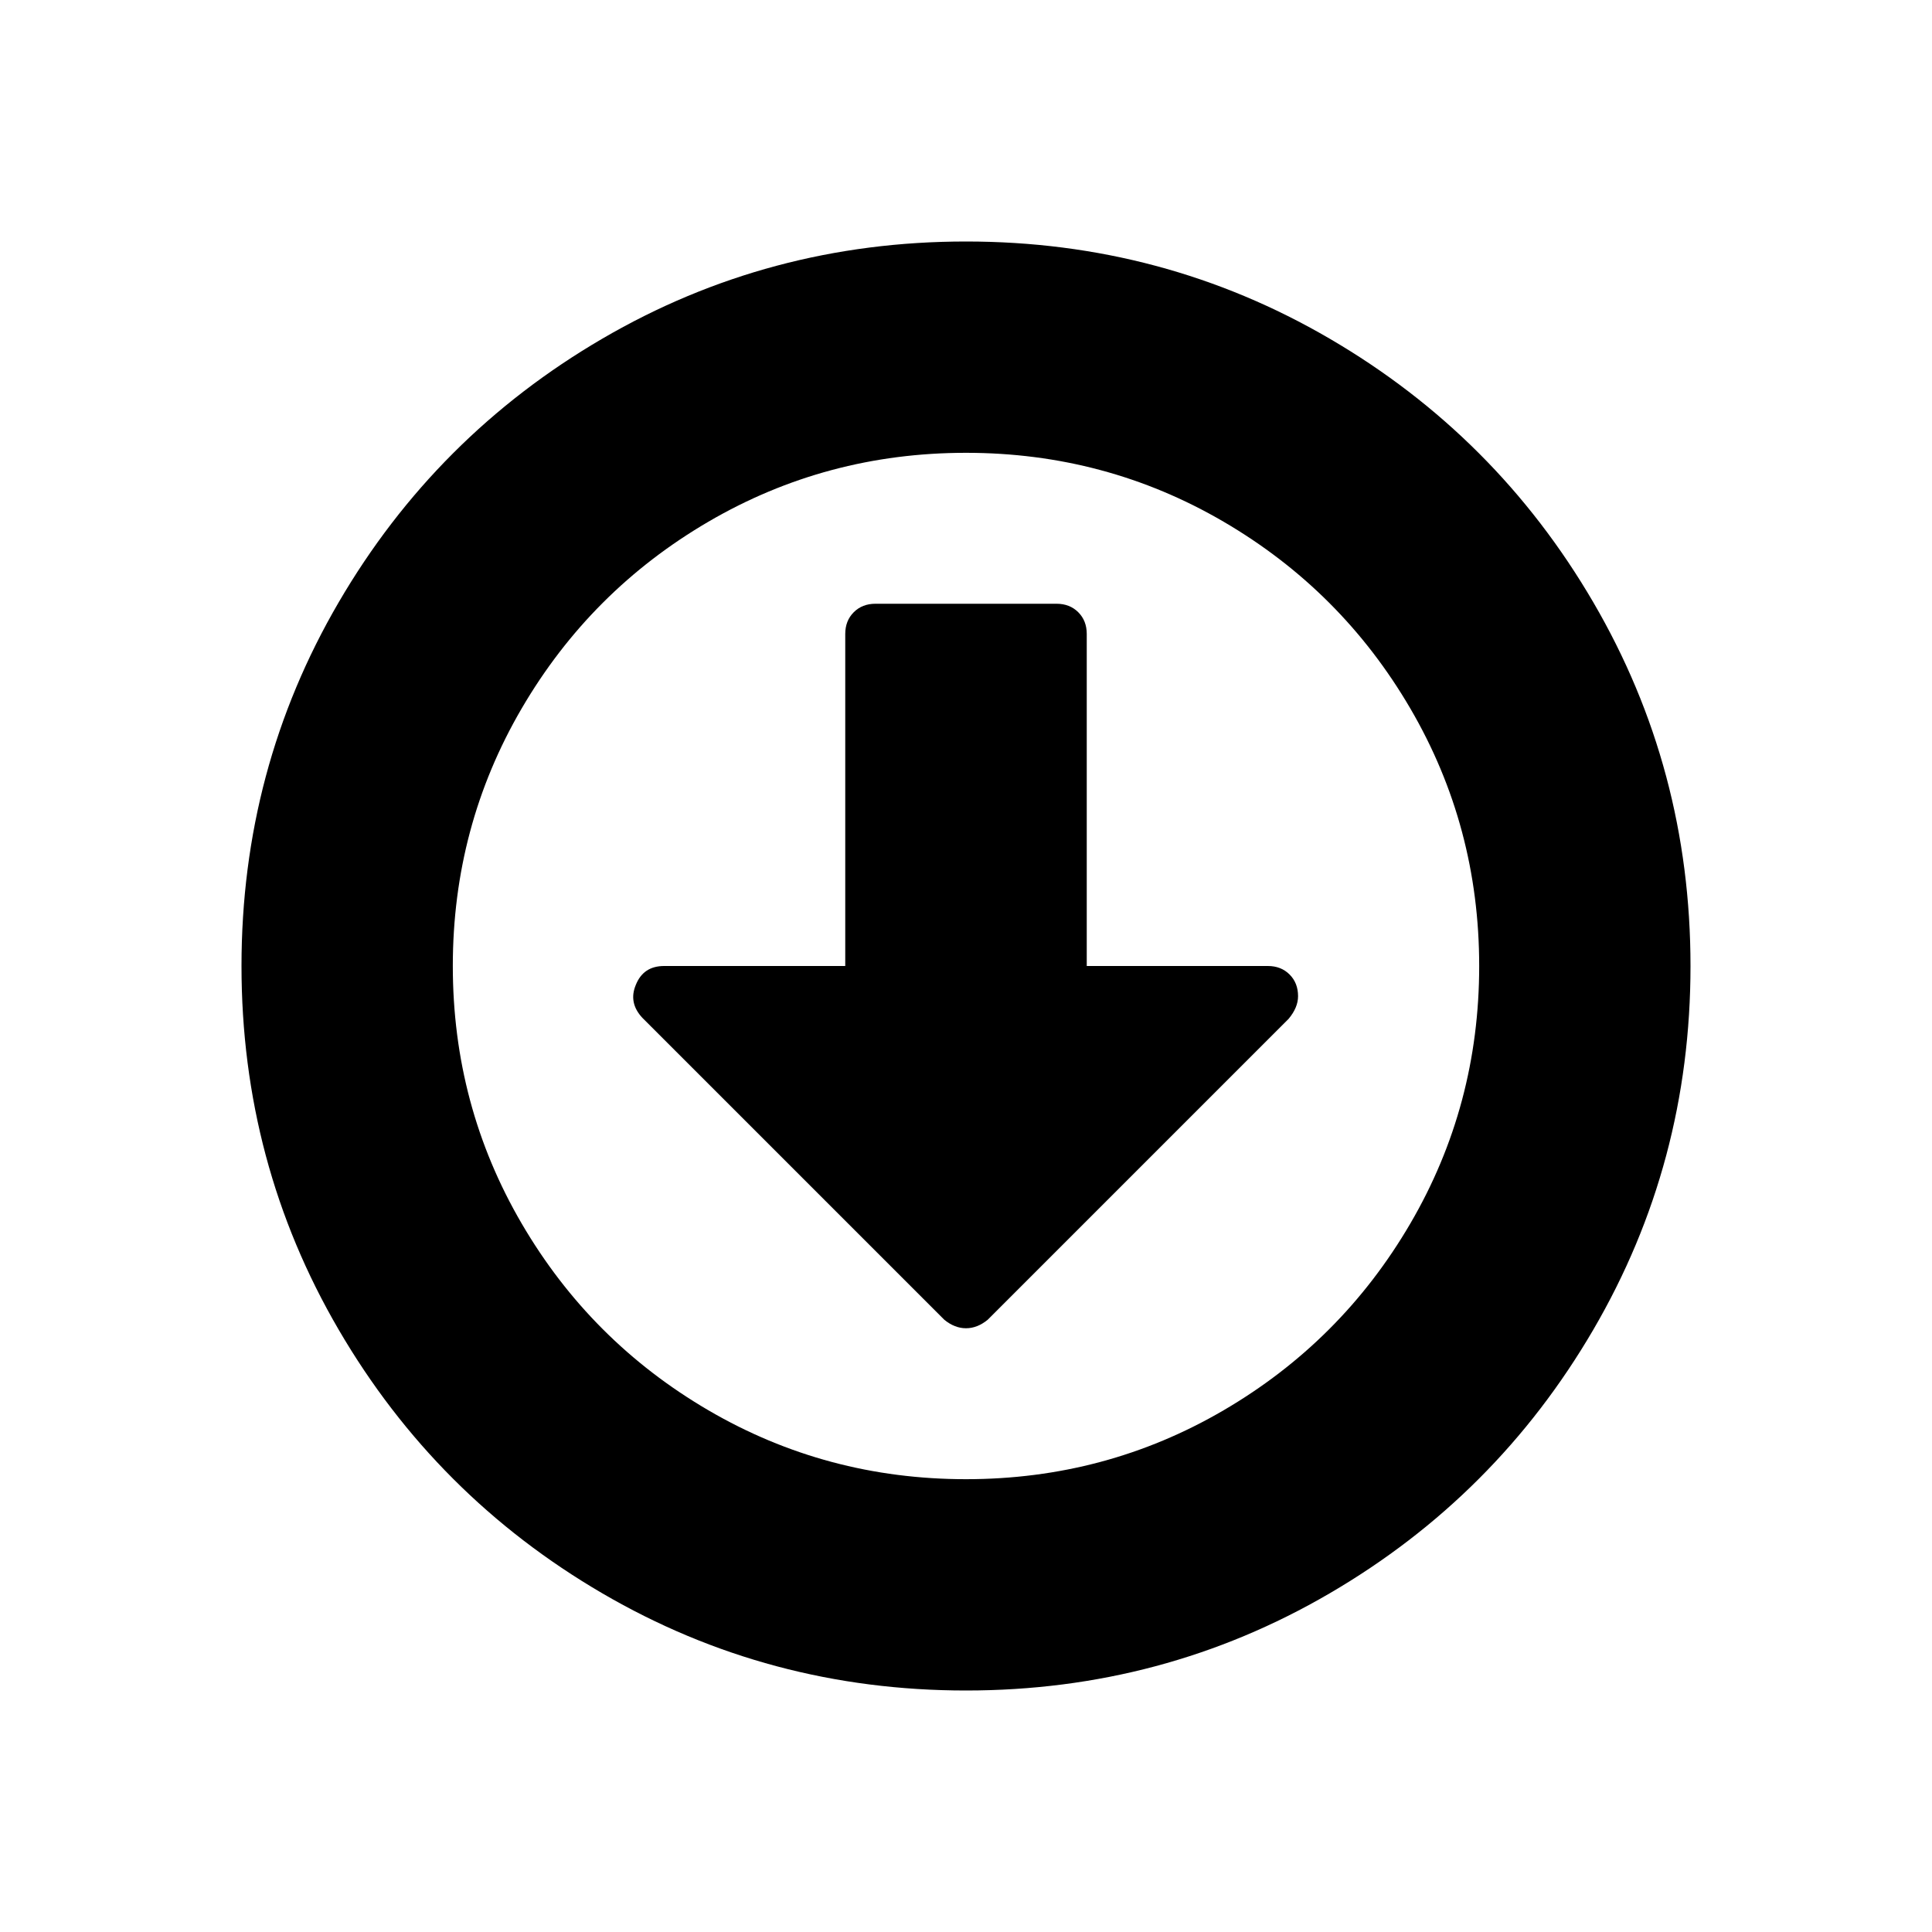
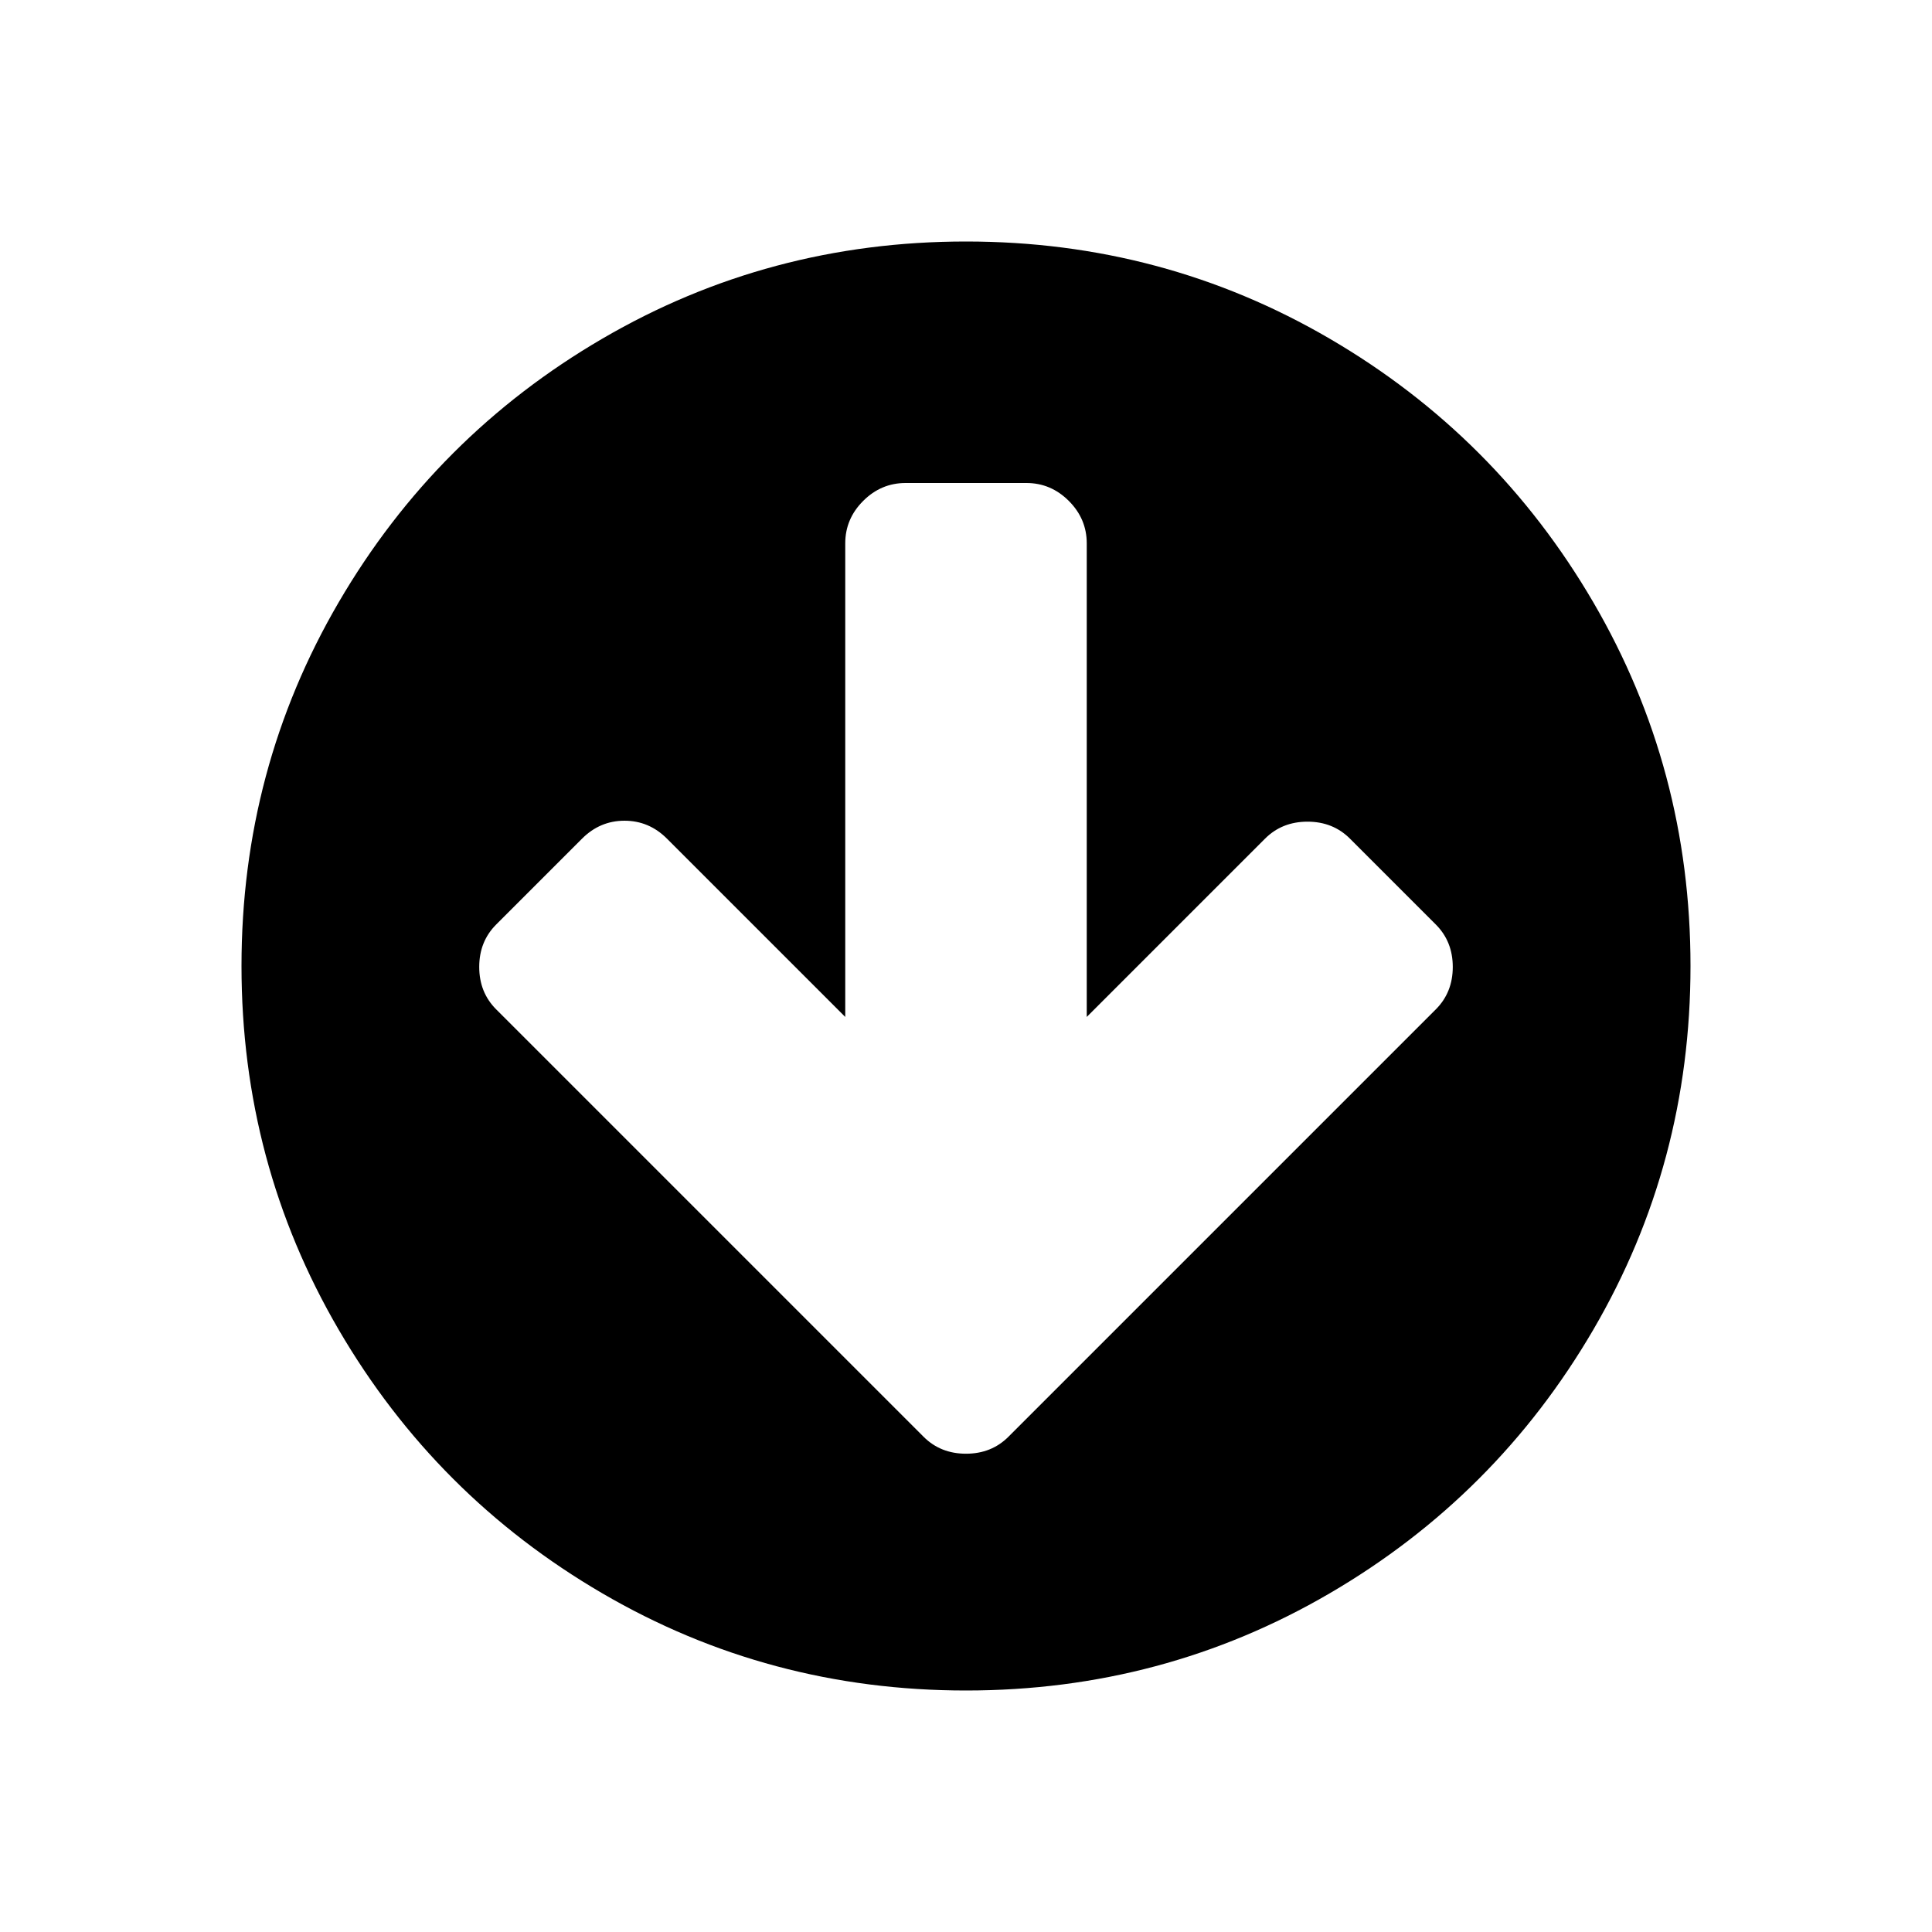
<svg width="2048" height="2048" viewBox="-256 -384 2048 2048">
  <g transform="scale(1 -1) translate(0 -1280)">
-     <path d="M1120 608q0 -12 -10 -24l-319 -319q-11 -9 -23 -9t-23 9l-320 320q-15 16 -7 35q8 20 30 20h192v352q0 14 9 23t23 9h192q14 0 23 -9t9 -23v-352h192q14 0 23 -9t9 -23zM768 1184q-148 0 -273 -73t-198 -198t-73 -273t73 -273t198 -198t273 -73t273 73t198 198t73 273 t-73 273t-198 198t-273 73zM1536 640q0 -209 -103 -385.5t-279.5 -279.5t-385.5 -103t-385.5 103t-279.5 279.5t-103 385.5t103 385.5t279.5 279.5t385.5 103t385.5 -103t279.5 -279.5t103 -385.5z" fill="black" />
+     <path d="M1284 639q0 27 -18 45l-91 91q-18 18 -45 18t-45 -18l-189 -189v502q0 26 -19 45t-45 19h-128q-26 0 -45 -19t-19 -45v-502l-189 189q-19 19 -45 19t-45 -19l-91 -91q-18 -18 -18 -45t18 -45l362 -362l91 -91q18 -18 45 -18t45 18l91 91l362 362q18 18 18 45zM1536 640 q0 -209 -103 -385.5t-279.5 -279.5t-385.5 -103t-385.5 103t-279.5 279.5t-103 385.5t103 385.5t279.5 279.5t385.5 103t385.5 -103t279.5 -279.5t103 -385.5z" fill="black" />
  </g>
</svg>
